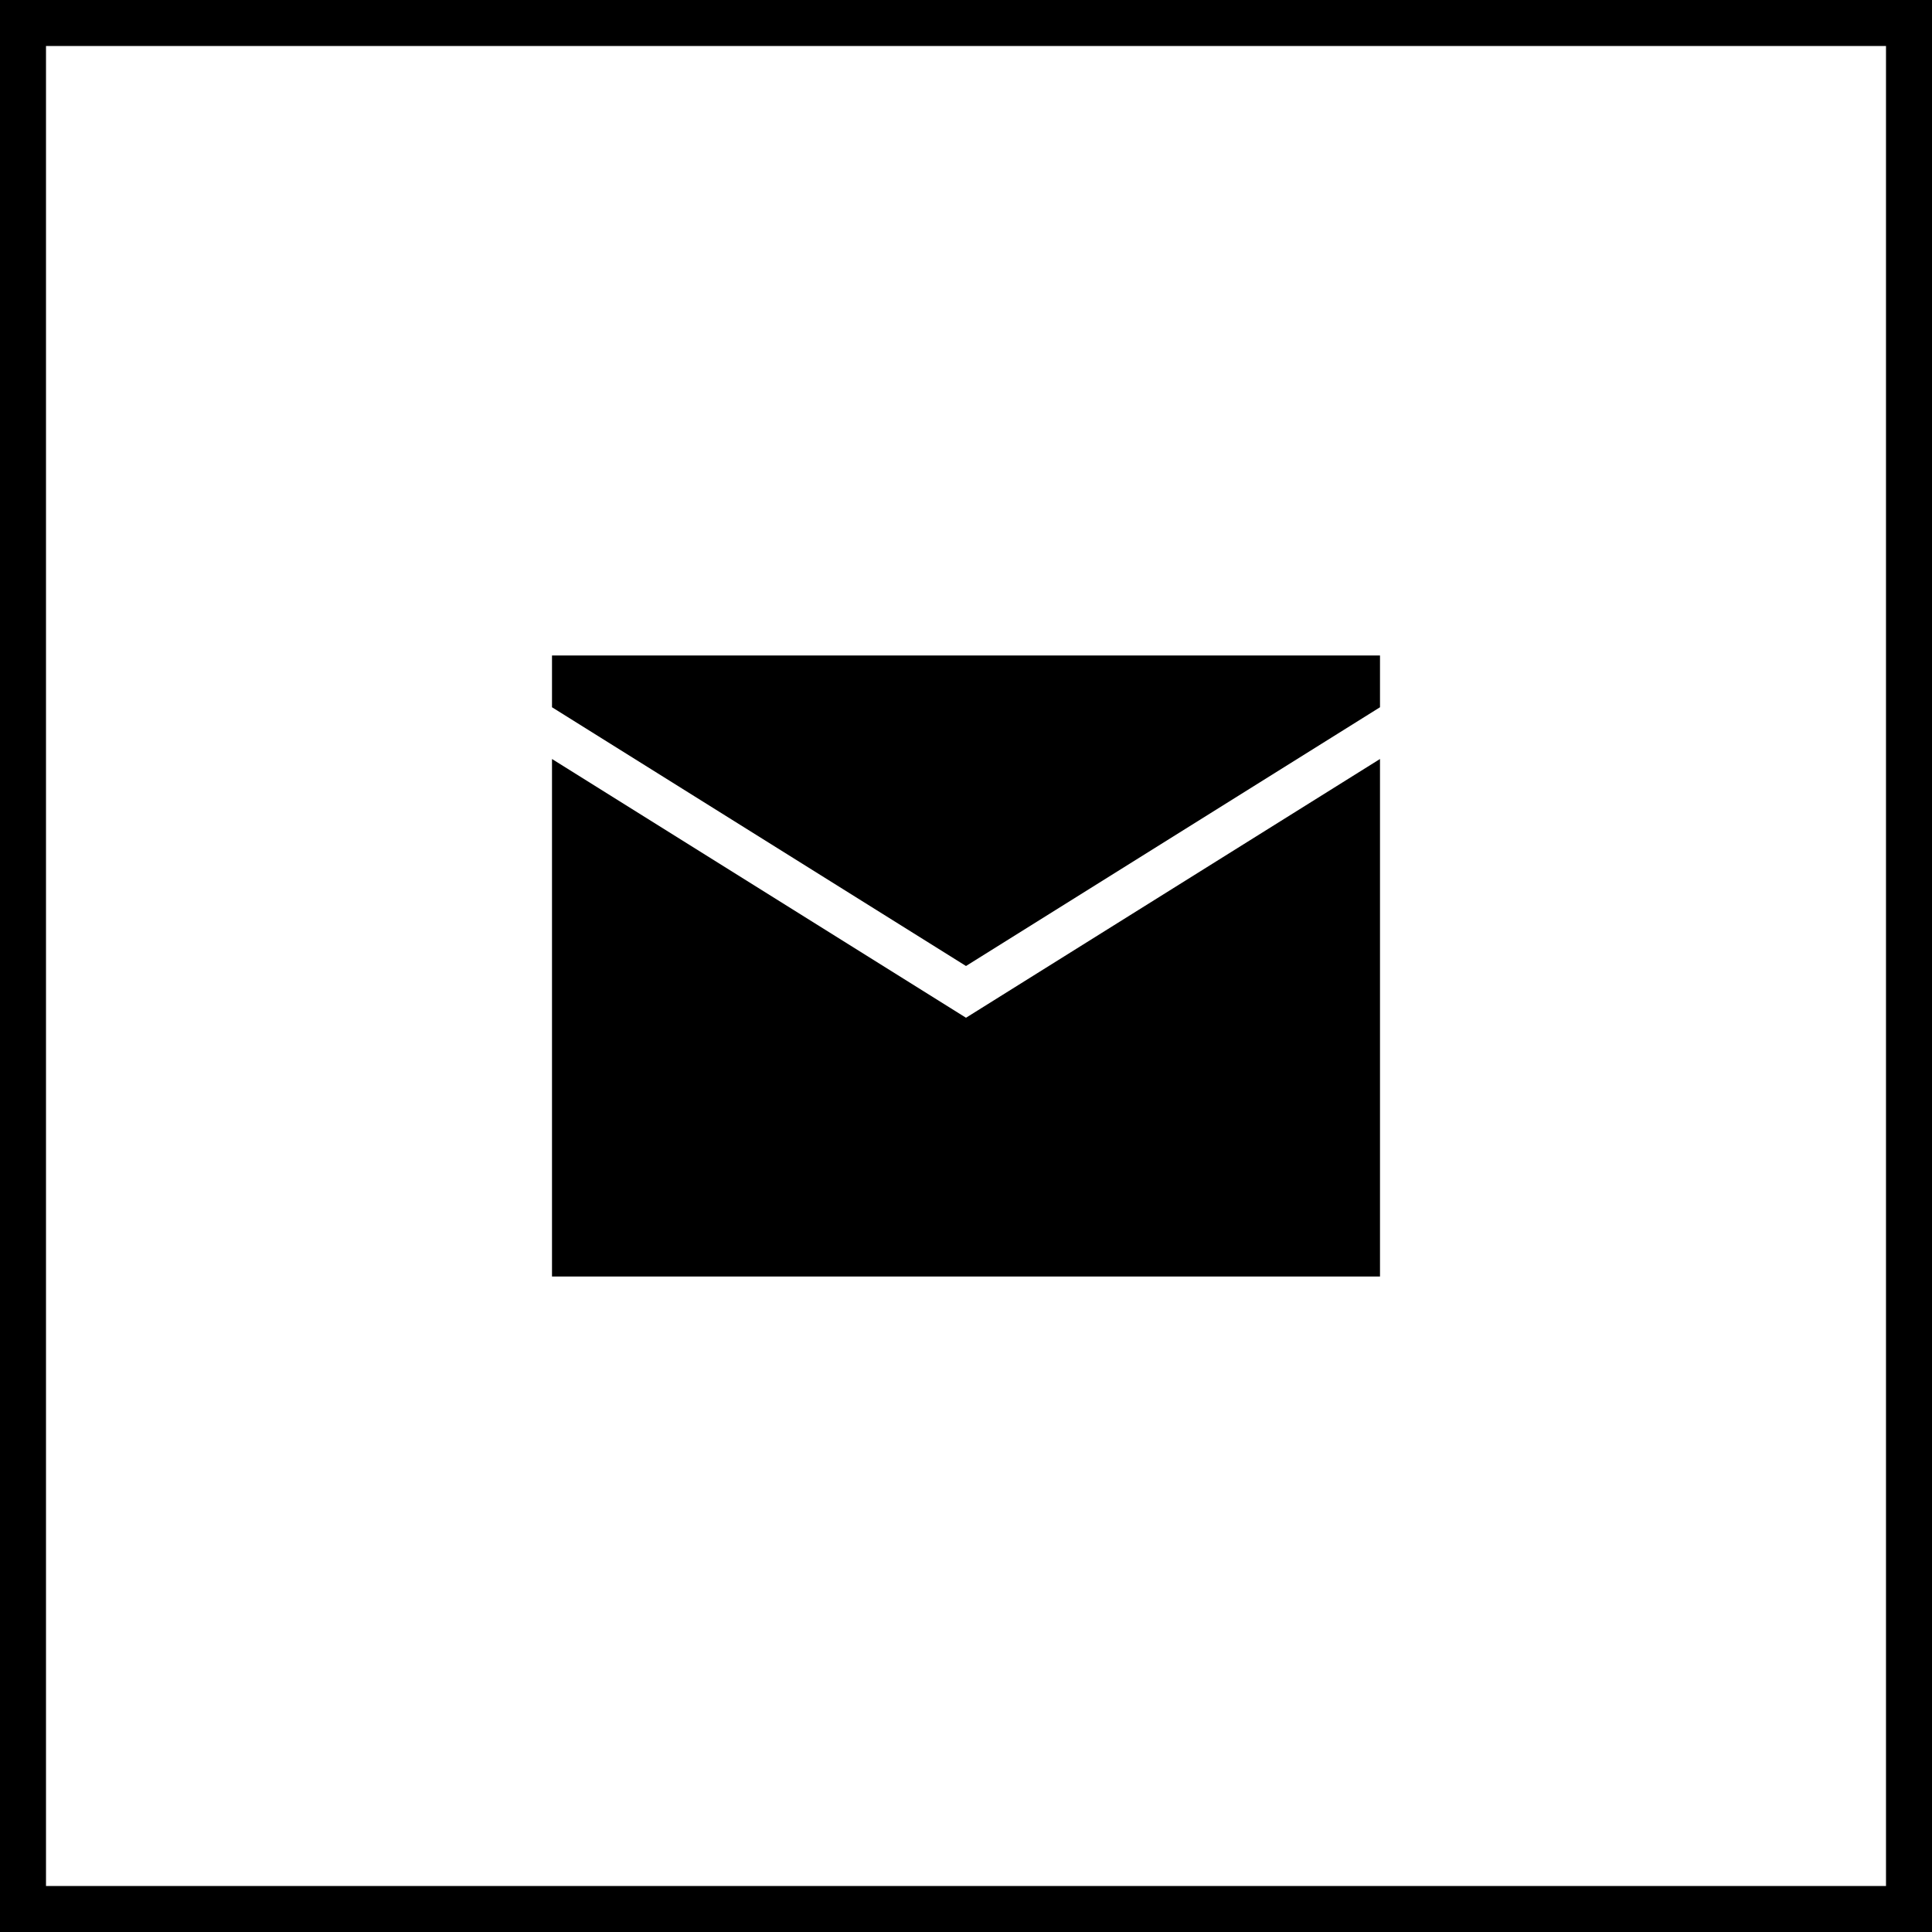
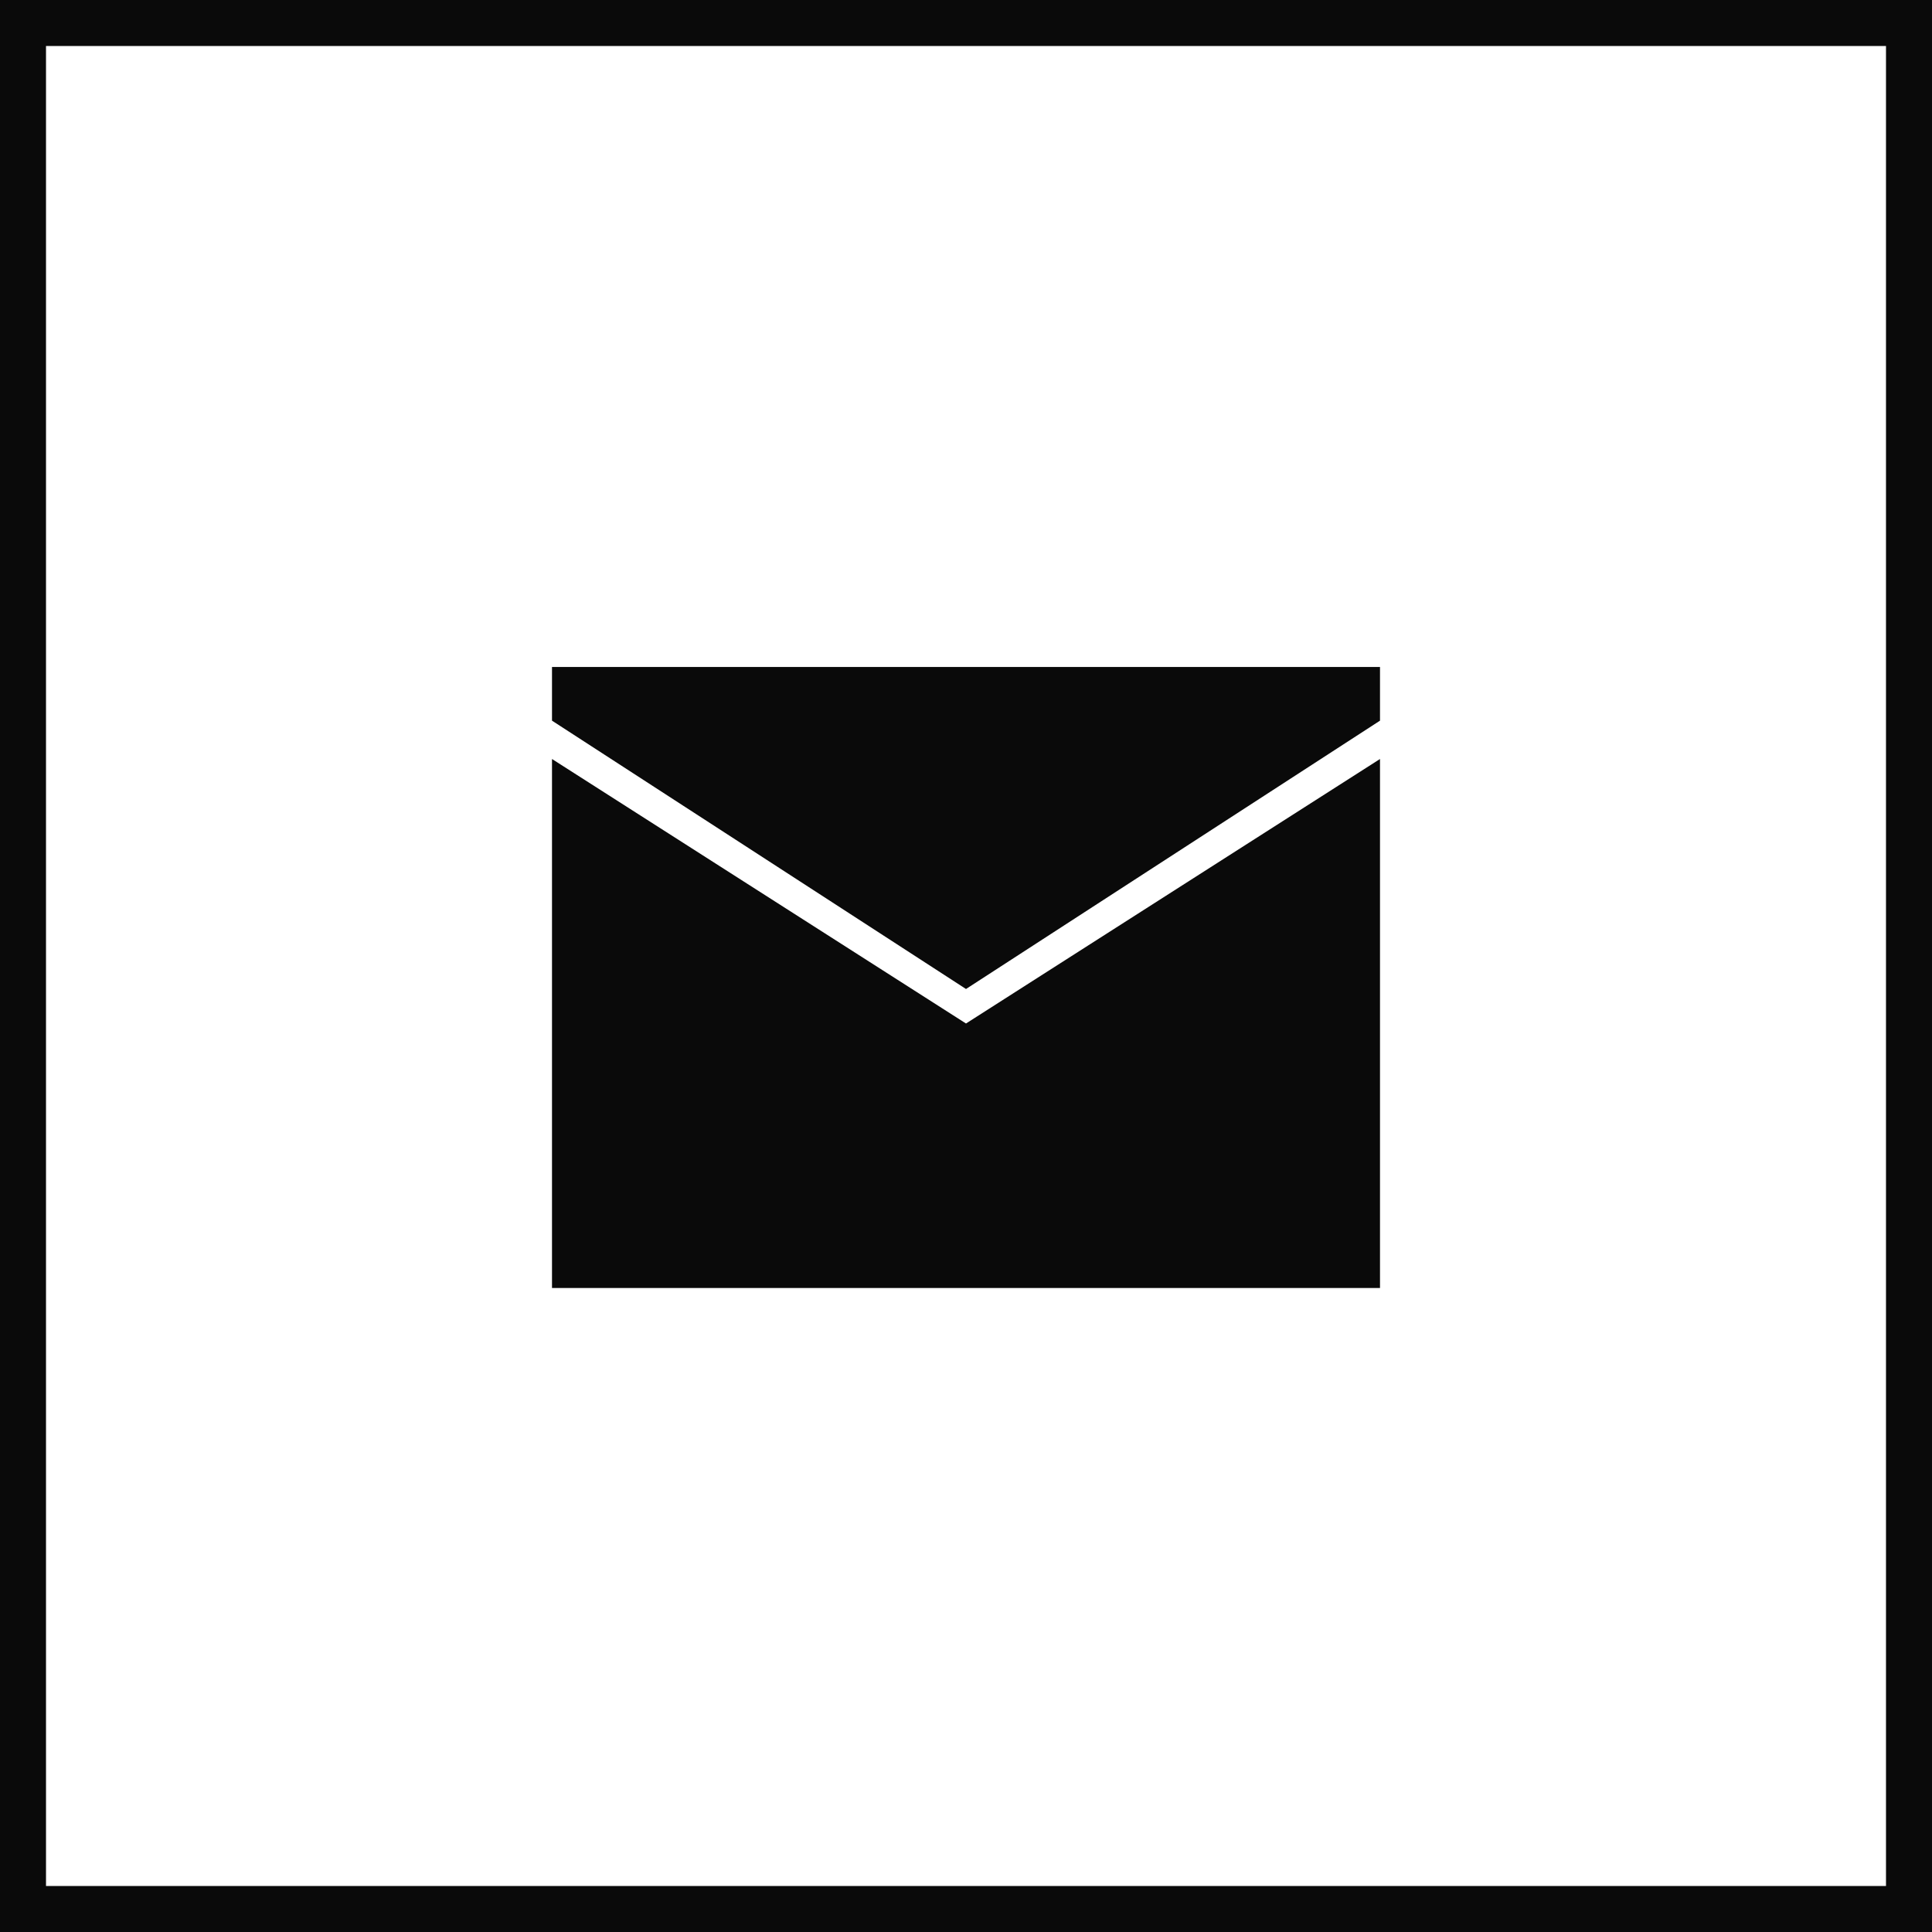
<svg xmlns="http://www.w3.org/2000/svg" width="84" height="84" viewBox="0 0 84 84" fill="none">
-   <path d="M24 33V55.5H60V33L42 44.25L24 33Z" fill="black" />
-   <path d="M24 30.75L42 42L60 30.75V28.5H24V30.75Z" fill="black" />
-   <path d="M0 0V-2H-2V0H0ZM84 0H86V-2H84V0ZM84 84V86H86V84H84ZM0 84H-2V86H0V84ZM0 2H84V-2H0V2ZM82 0V84H86V0H82ZM84 82H0V86H84V82ZM2 84V0H-2V84H2Z" fill="black" />
+   <path d="M24 33V56H60V33L42 44.5L24 33Z" fill="#0A0A0A" />
+   <path d="M24 31.333L42 43L60 31.333V29H24V31.333Z" fill="#0A0A0A" />
+   <path d="M0 0V-2H-2V0H0ZM84 0H86V-2H84V0ZM84 84V86H86V84H84ZM0 84H-2V86H0V84ZM0 2H84V-2H0V2ZM82 0V84H86V0H82ZM84 82H0V86H84V82ZM2 84V0H-2V84H2Z" fill="#0A0A0A" />
</svg>
